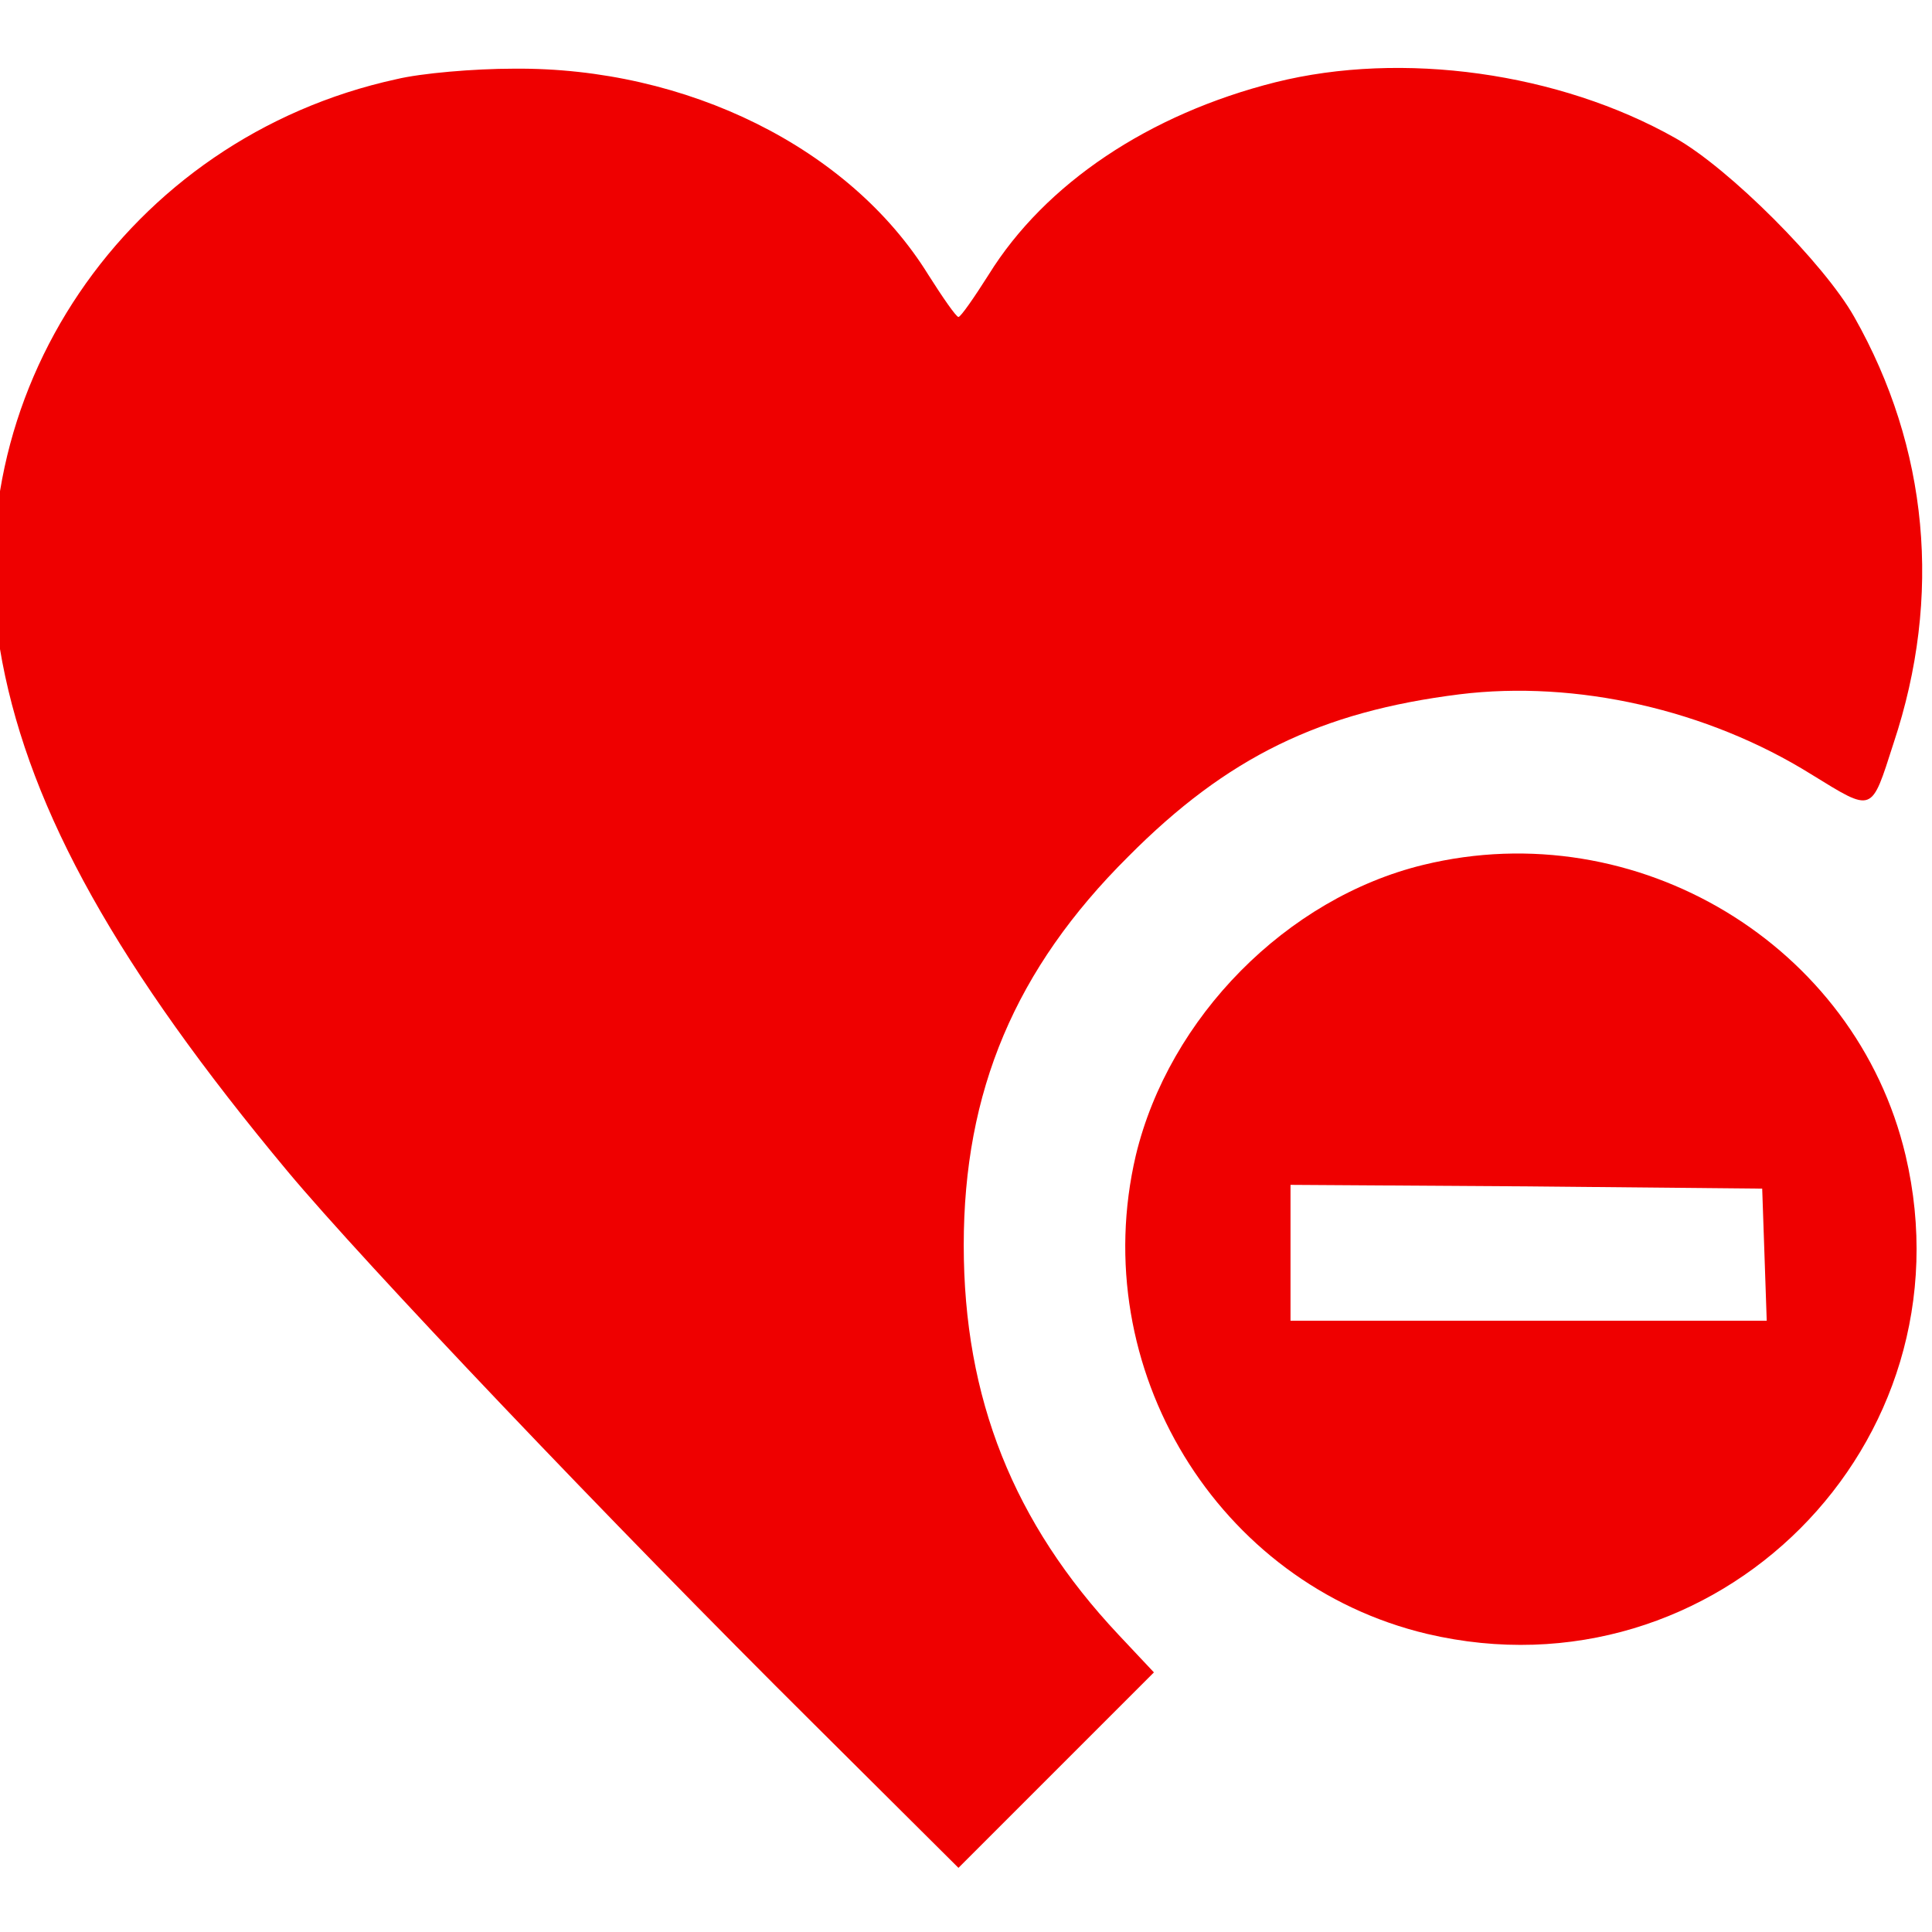
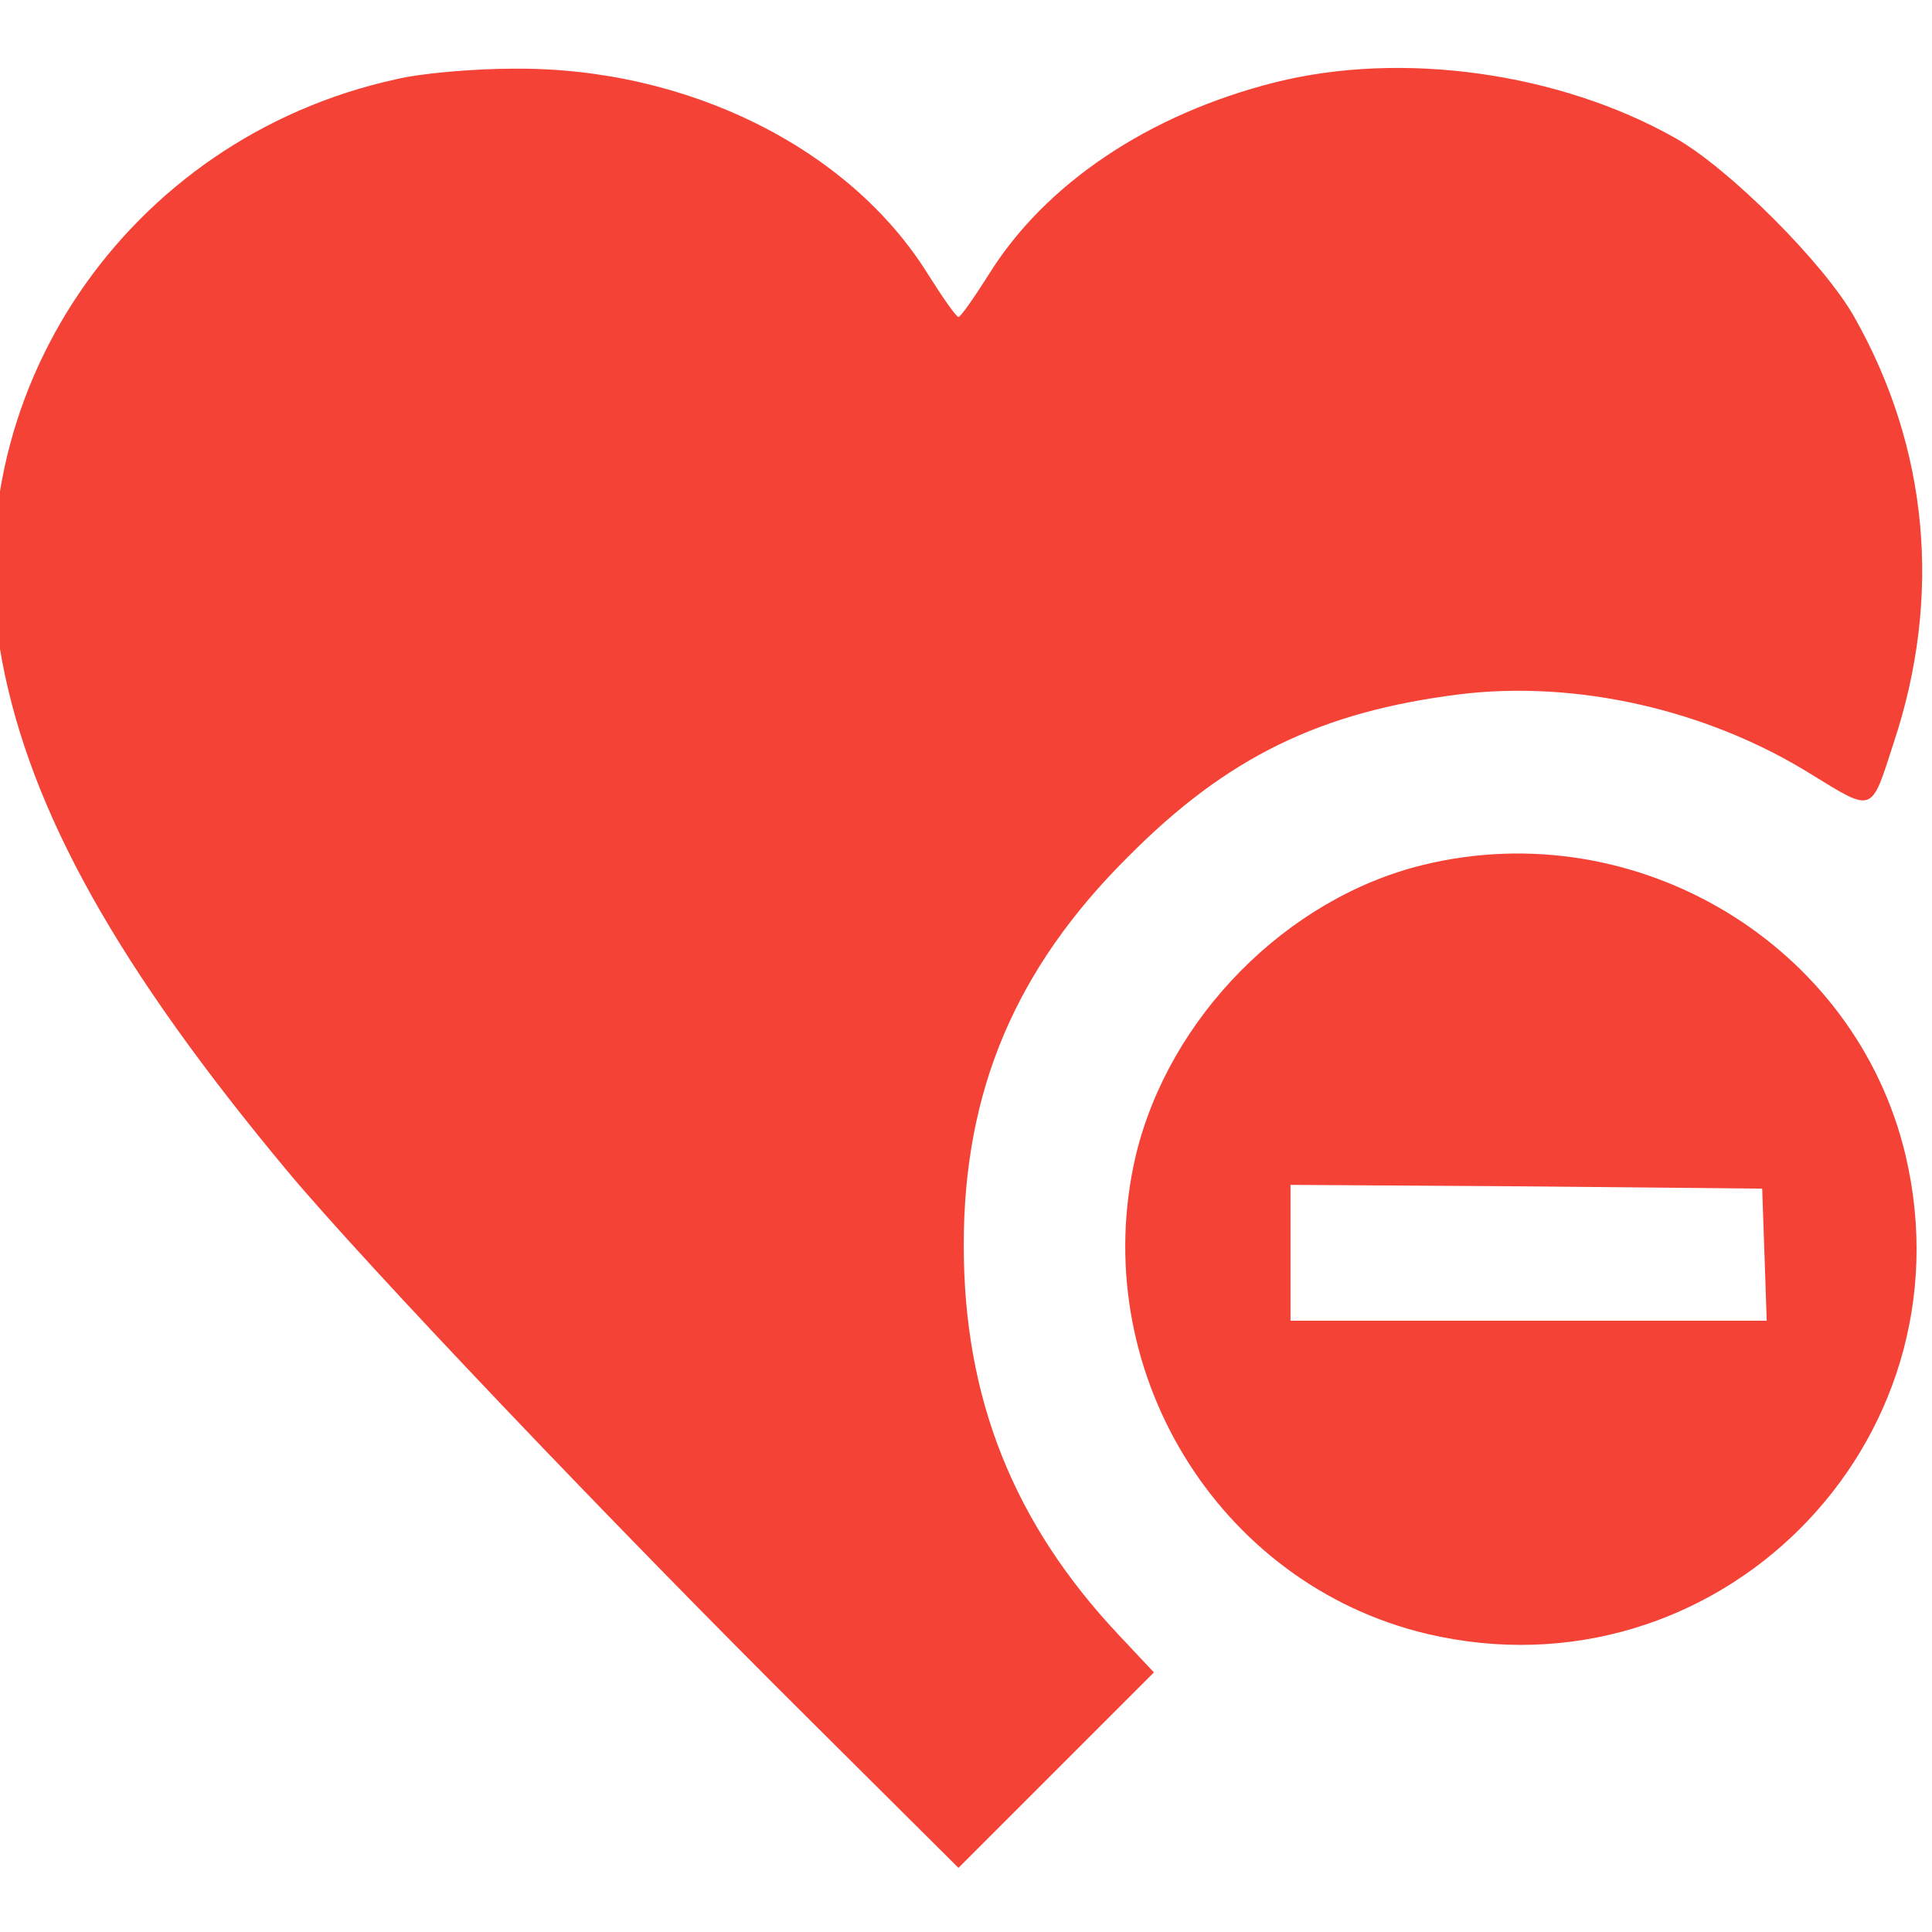
<svg xmlns="http://www.w3.org/2000/svg" width="256" height="256" preserveAspectRatio="xMidYMid meet">
  <g>
    <rect fill="none" id="canvas_background" height="602" width="802" y="-1" x="-1" />
  </g>
  <g>
    <g id="svg_1" fill="none" transform="translate(0,256) scale(0.1,-0.1) ">
-       <path fill="#ef0000" stroke="null" id="svg_2" d="m525,2455c-357,-78 -589,-420 -522,-772c38,-199 153,-405 378,-675c101,-121 428,-465 698,-733l191,-190l130,130l129,129l-47,50c-139,148 -205,313 -205,516c0,204 68,366 218,515c131,132 255,192 439,215c154,19 328,-20 466,-106c83,-51 79,-52 109,41c65,195 46,392 -52,565c-40,71 -166,197 -237,237c-154,87 -362,116 -530,74c-167,-42 -305,-134 -380,-255c-19,-30 -37,-56 -40,-56c-3,0 -21,26 -40,56c-104,168 -320,275 -549,273c-53,0 -123,-6 -156,-14z" />
-       <path fill="#ef0000" stroke="null" id="svg_3" d="m1886,1414c-181,-44 -337,-202 -381,-385c-66,-282 108,-568 386,-634c383,-90 724,251 634,634c-66,279 -356,454 -639,385zm452,-516l3,-88l-316,0l-315,0l0,90l0,90l313,-2l312,-3l3,-87z" />
+       <path fill="#f44336" stroke="null" id="svg_2" d="m525,2455c-357,-78 -589,-420 -522,-772c38,-199 153,-405 378,-675c101,-121 428,-465 698,-733l191,-190l130,130l129,129l-47,50c-139,148 -205,313 -205,516c0,204 68,366 218,515c131,132 255,192 439,215c154,19 328,-20 466,-106c83,-51 79,-52 109,41c65,195 46,392 -52,565c-40,71 -166,197 -237,237c-154,87 -362,116 -530,74c-167,-42 -305,-134 -380,-255c-19,-30 -37,-56 -40,-56c-3,0 -21,26 -40,56c-104,168 -320,275 -549,273c-53,0 -123,-6 -156,-14z" />
+       <path fill="#f44336" stroke="null" id="svg_3" d="m1886,1414c-181,-44 -337,-202 -381,-385c-66,-282 108,-568 386,-634c383,-90 724,251 634,634c-66,279 -356,454 -639,385zm452,-516l3,-88l-316,0l-315,0l0,90l0,90l313,-2l312,-3l3,-87z" />
    </g>
  </g>
</svg>
